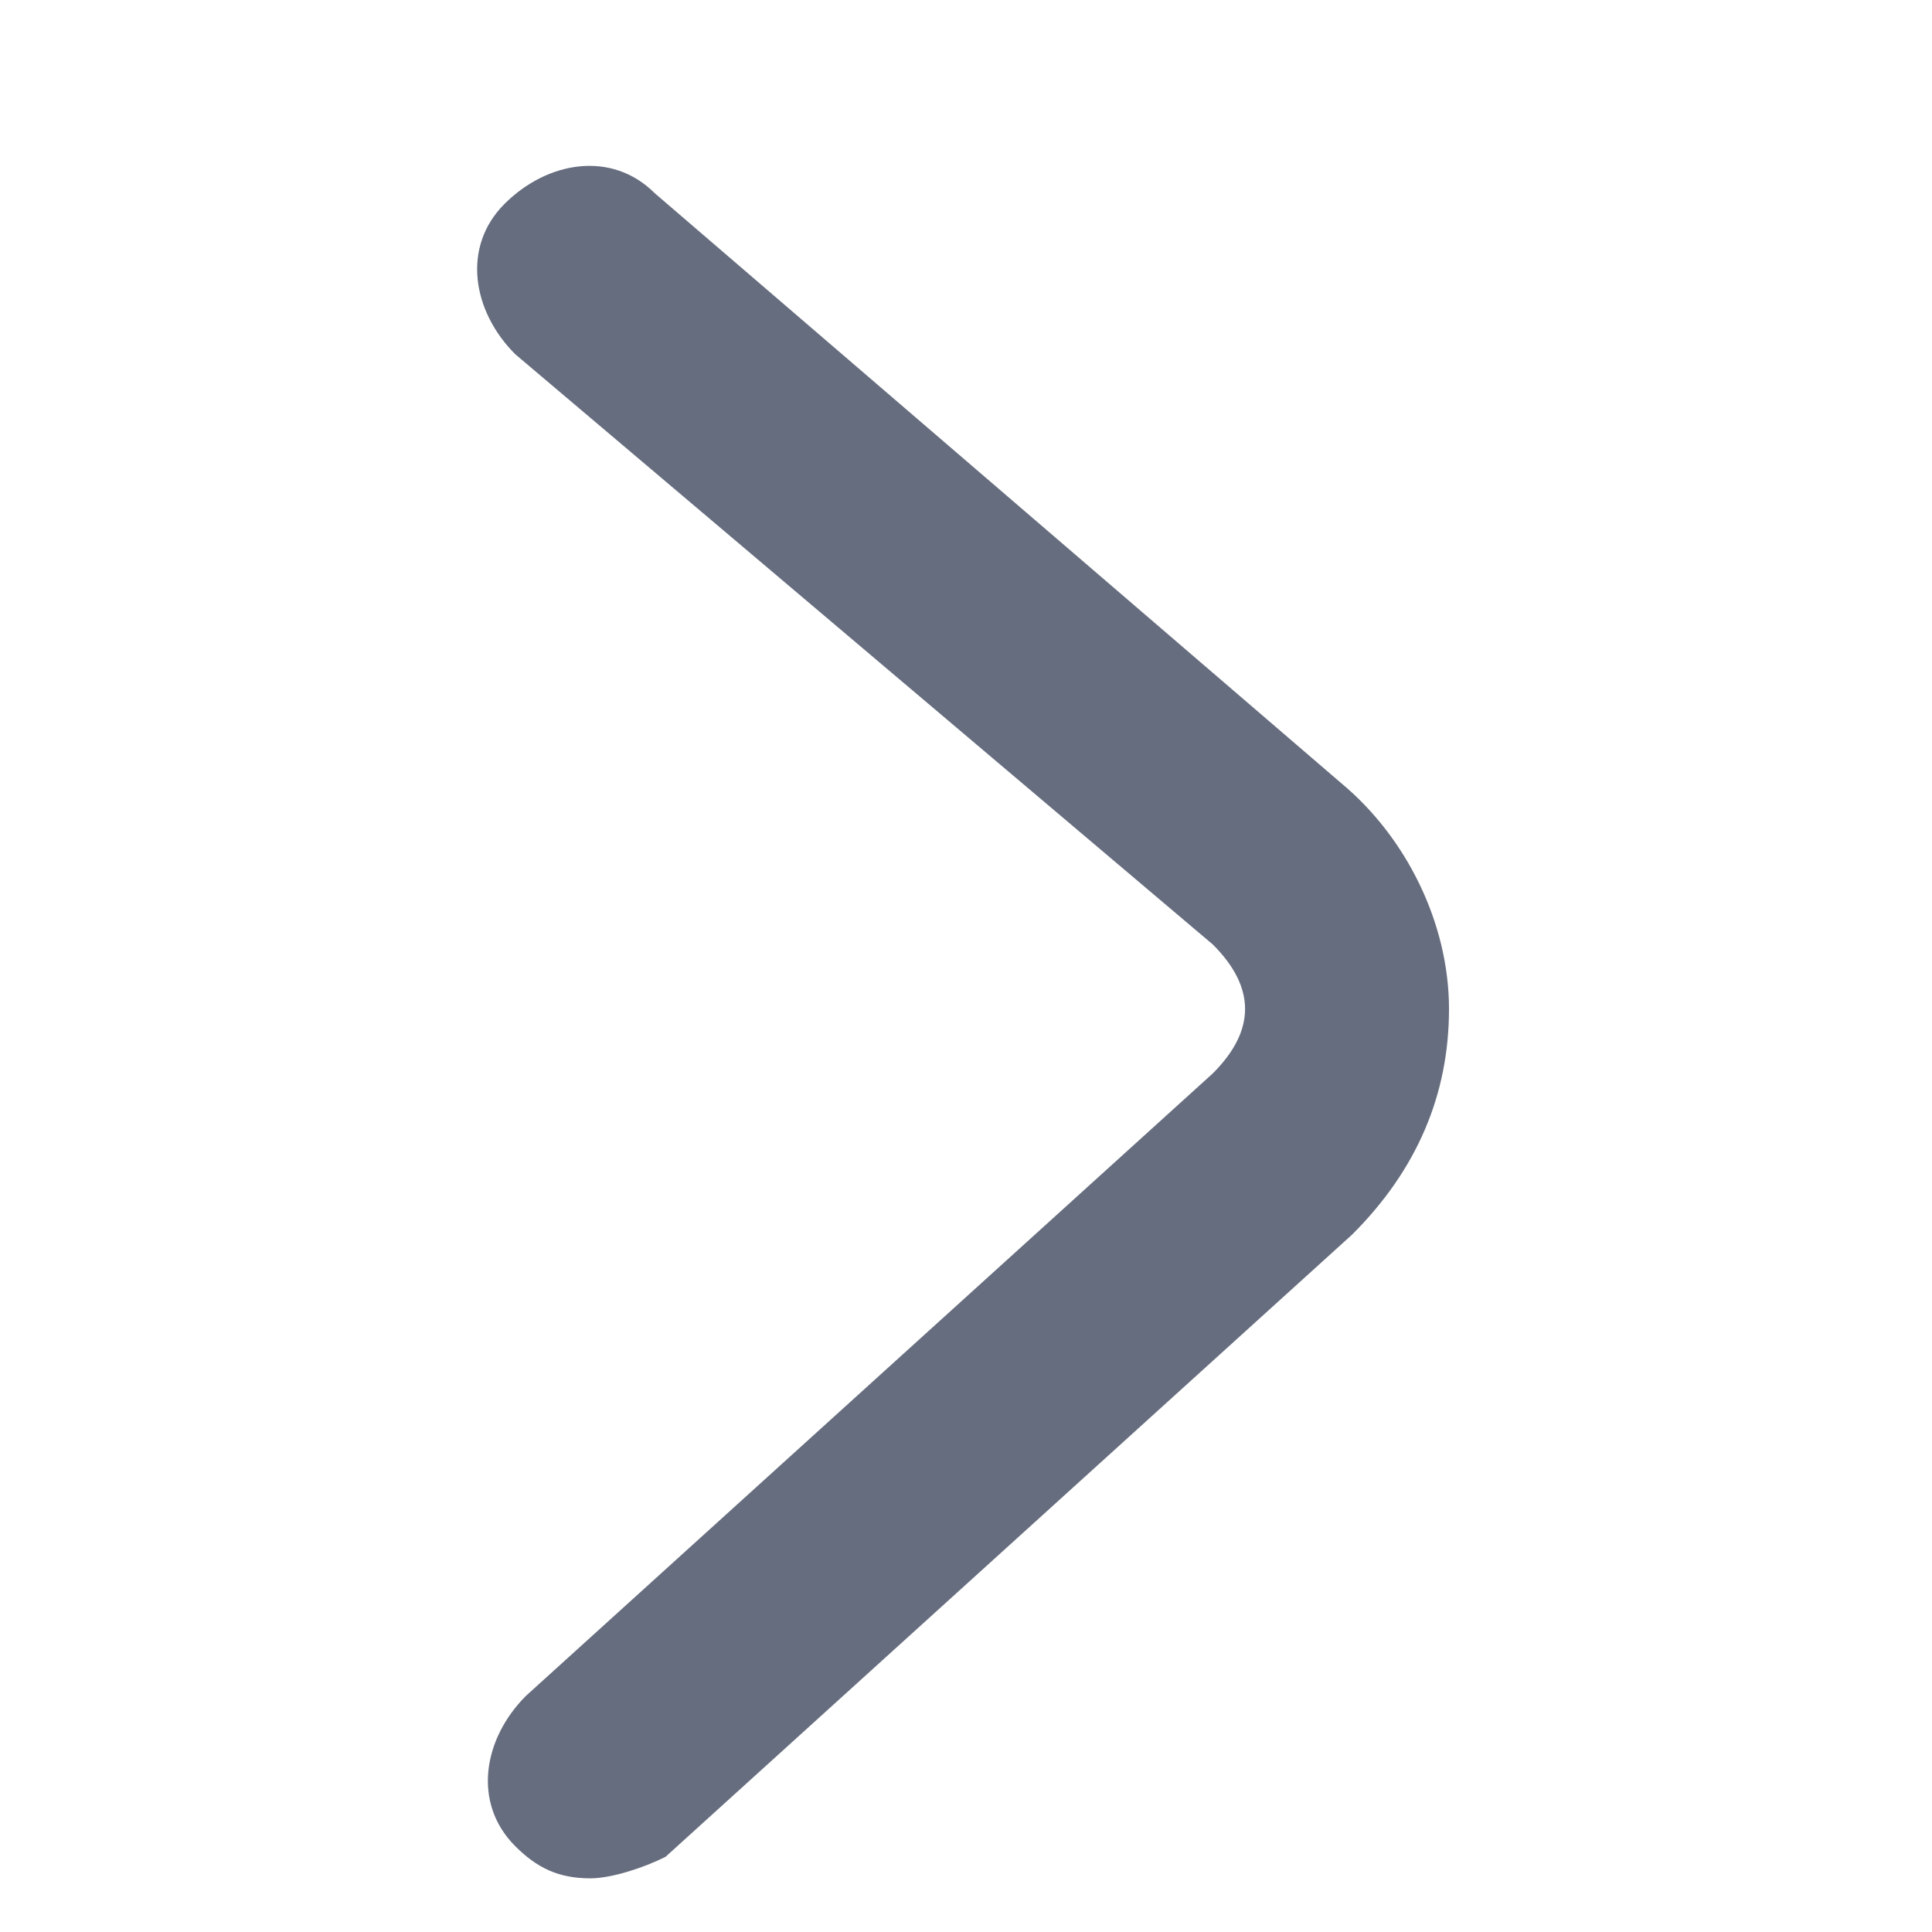
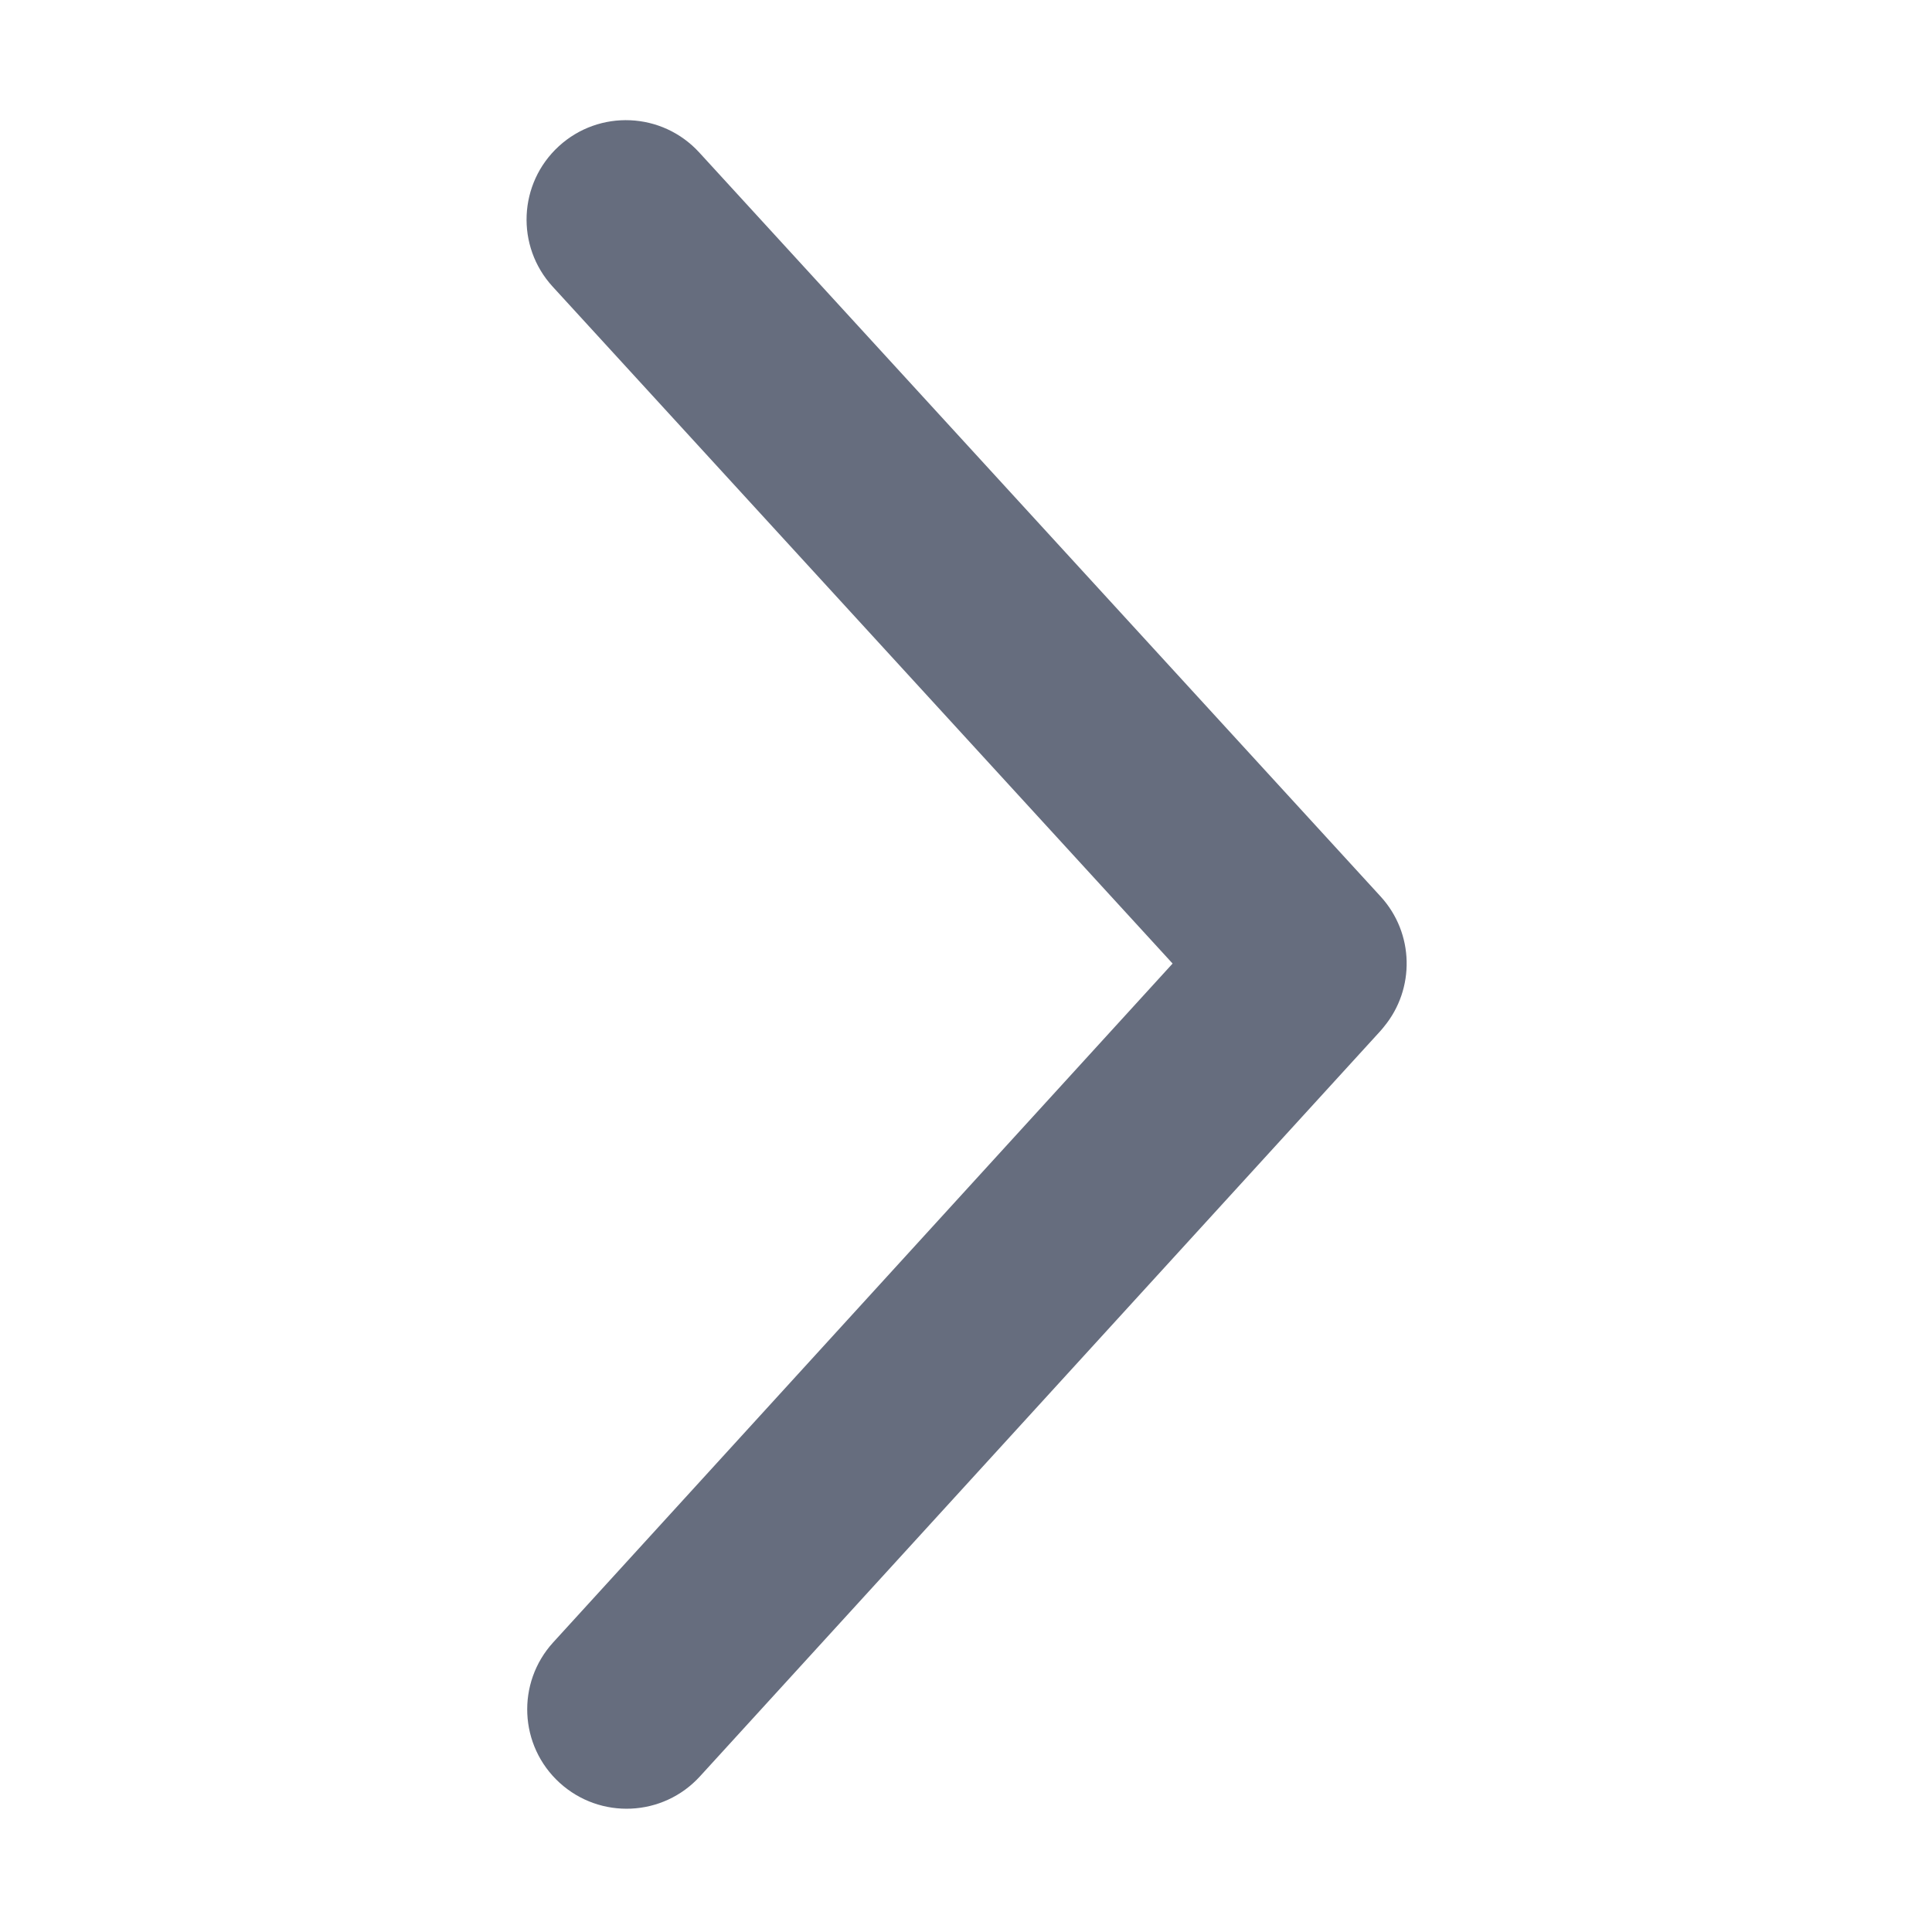
- <svg xmlns="http://www.w3.org/2000/svg" t="1761544345563" class="icon" viewBox="0 0 1024 1024" version="1.1" p-id="4620" width="200" height="200">
-   <path d="M312.889 995.556c-17.067 0-28.444-5.689-39.822-17.067-22.756-22.756-17.067-56.889 5.689-79.644l364.089-329.956c11.378-11.378 17.067-22.756 17.067-34.133 0-11.378-5.689-22.756-17.067-34.133L273.067 187.733c-22.756-22.756-28.444-56.889-5.689-79.644 22.756-22.756 56.889-28.444 79.644-5.689l364.089 312.889c34.133 28.444 56.889 73.956 56.889 119.467s-17.067 85.333-51.2 119.467l-364.089 329.956c-11.378 5.689-28.444 11.378-39.822 11.378z" fill="#666d7e" p-id="4621" />
+ <svg xmlns="http://www.w3.org/2000/svg" t="1761966655589" class="icon" viewBox="0 0 1024 1024" version="1.1" p-id="1179" width="200" height="200">
+   <path d="M731.7 475.1L370.6 80.8c-19.7-21.5-53-22.9-74.4-3.3-21.5 19.7-22.9 53-3.3 74.4l328.6 358.8-328.3 359.8c-19.6 21.5-18.1 54.8 3.4 74.4 21.5 19.6 54.8 18.1 74.4-3.4l360.5-394.9c0.7-0.8 1.5-1.7 2.1-2.5 16.4-19.9 16.1-49.4-1.9-69z" fill="#666d7e" p-id="1180" />
</svg>
